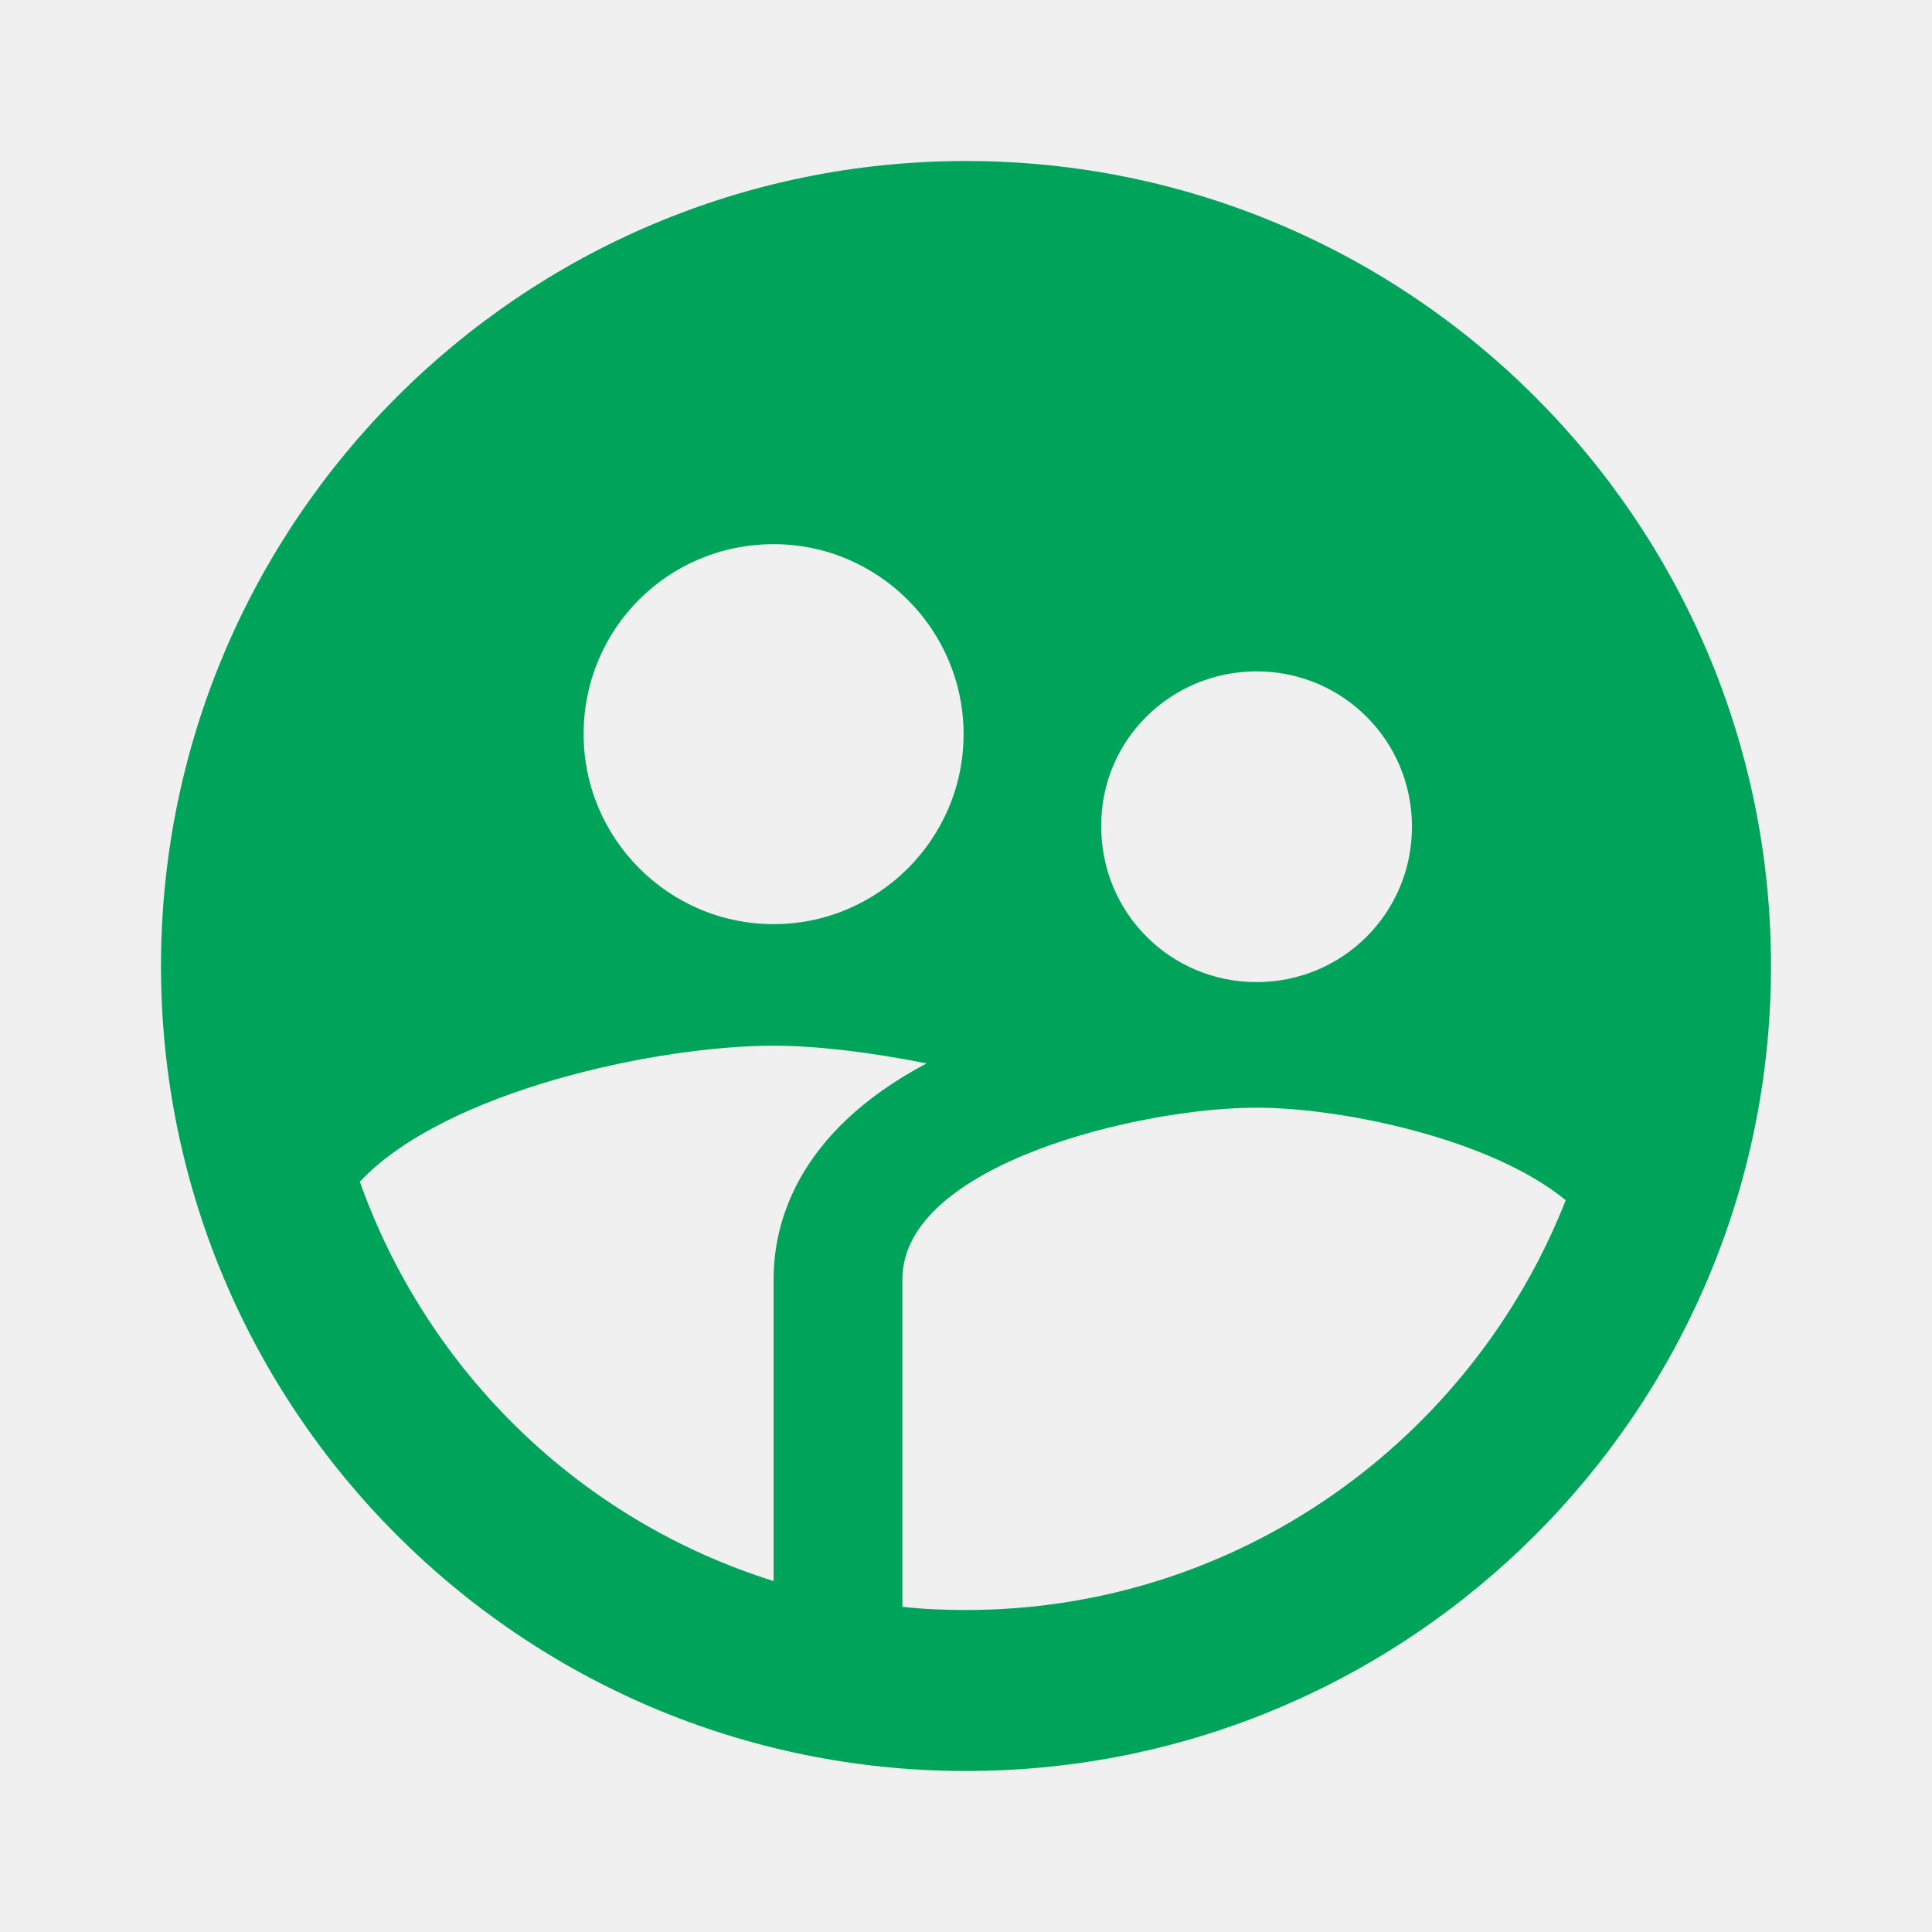
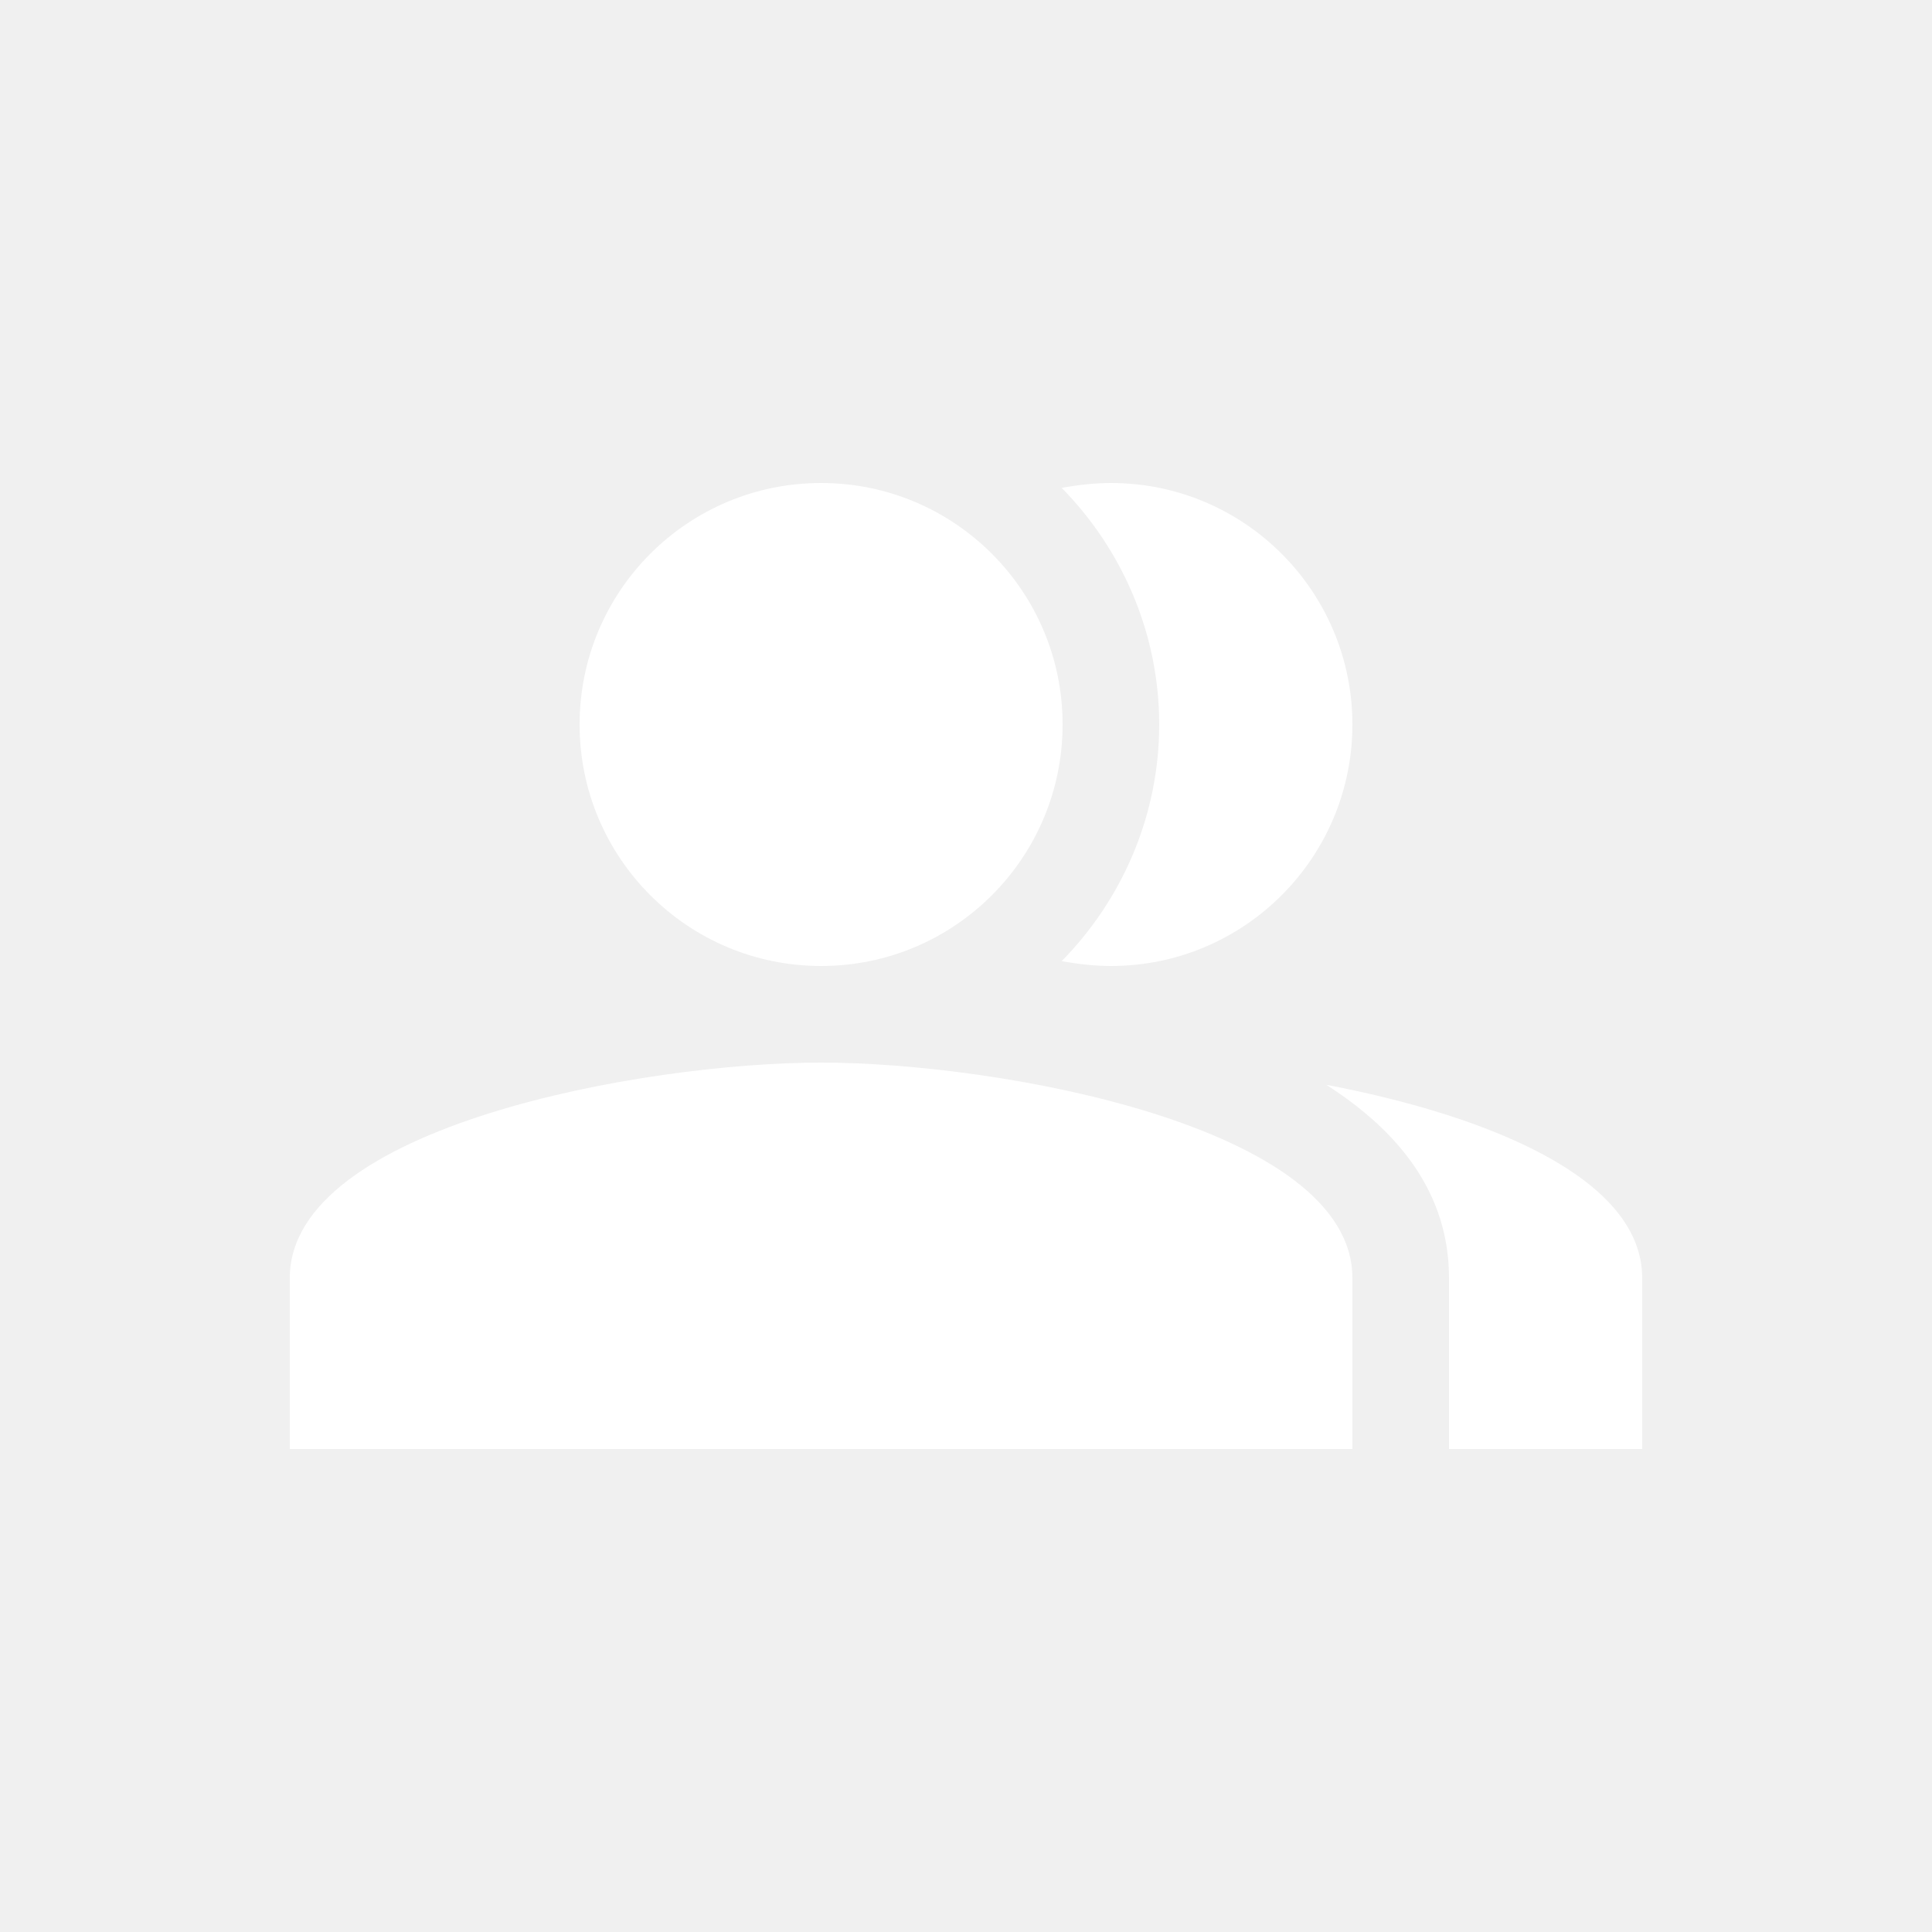
- <svg xmlns="http://www.w3.org/2000/svg" height="18px" viewBox="0 0 24 24" width="18px" fill="#00a35a">
-   <path d="M0 0h24v24H0V0z" fill="none" />
-   <path d="M12 2C6.48 2 2 6.48 2 12s4.48 10 10 10 10-4.48 10-10S17.52 2 12 2zm3.61 6.34c1.07 0 1.93.86 1.93 1.93s-.86 1.93-1.93 1.93-1.93-.86-1.93-1.93c-.01-1.07.86-1.93 1.93-1.93zm-6-1.58c1.3 0 2.36 1.06 2.36 2.36s-1.06 2.36-2.36 2.36-2.36-1.06-2.36-2.36c0-1.31 1.05-2.36 2.36-2.36zm0 9.13v3.75c-2.4-.75-4.3-2.6-5.14-4.96 1.05-1.12 3.67-1.69 5.14-1.69.53 0 1.2.08 1.9.22-1.64.87-1.9 2.02-1.9 2.68zM12 20c-.27 0-.53-.01-.79-.04v-4.07c0-1.42 2.94-2.13 4.4-2.13 1.07 0 2.92.39 3.84 1.15C18.28 17.88 15.39 20 12 20z" />
+ <svg xmlns="http://www.w3.org/2000/svg" enable-background="new 0 0 20 20" height="18px" viewBox="0 0 20 20" width="18px" fill="#FFFFFF">
+   <g>
+     <rect fill="none" height="20" width="20" />
+   </g>
+   <g>
+     <g />
+     <g>
+       <g>
+         <circle cx="8.5" cy="7.5" fill-rule="evenodd" r="2.5" />
+       </g>
+       <g>
+         <path d="M10.99,9.95C11.16,9.98,11.33,10,11.5,10c1.38,0,2.5-1.12,2.5-2.5 C14,6.12,12.88,5,11.5,5c-0.17,0-0.34,0.02-0.51,0.05C11.61,5.68,12,6.55,12,7.5S11.61,9.32,10.99,9.95z" fill-rule="evenodd" />
+       </g>
+       <g>
+         <path d="M8.5,11C6.66,11,3,11.66,3,13.23V15h11v-1.77C14,11.66,10.34,11,8.5,11z" fill-rule="evenodd" />
+       </g>
+       <g>
+         <path d="M13.73,11.23c0.75,0.48,1.27,1.12,1.27,2V15h2v-1.77 C17,12.18,15.36,11.54,13.73,11.23z" fill-rule="evenodd" />
+       </g>
+     </g>
+   </g>
</svg>
